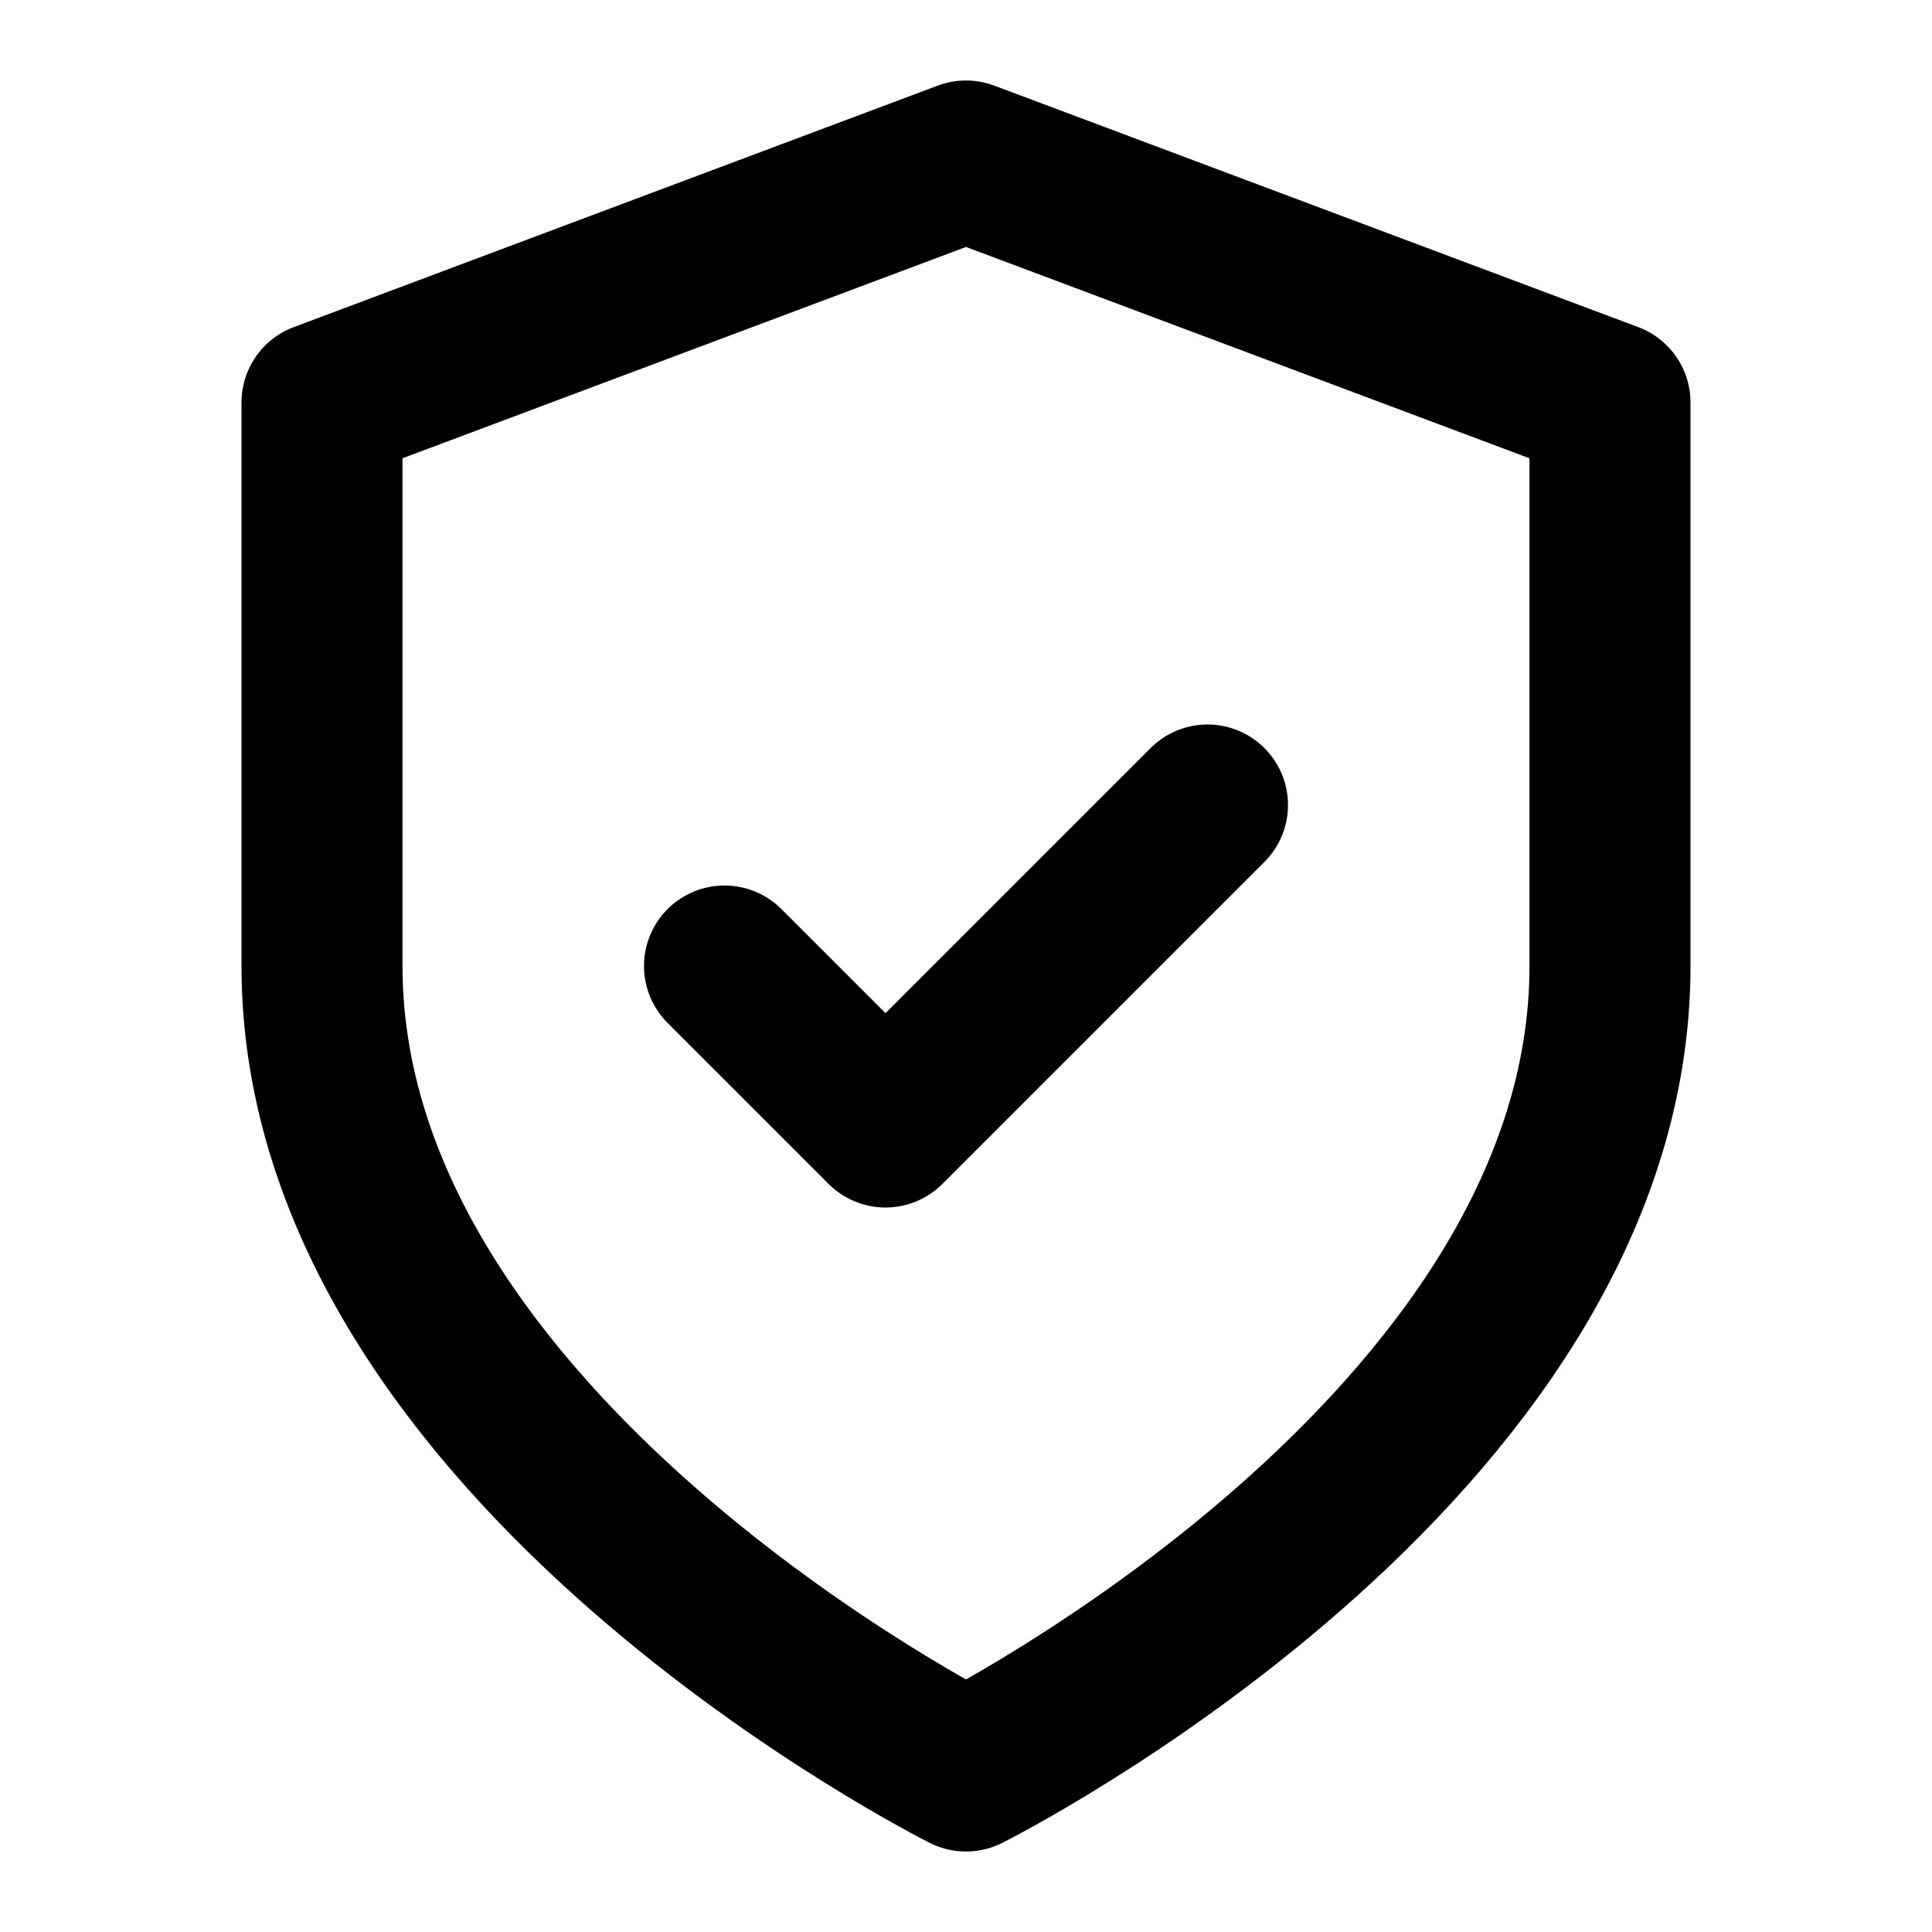
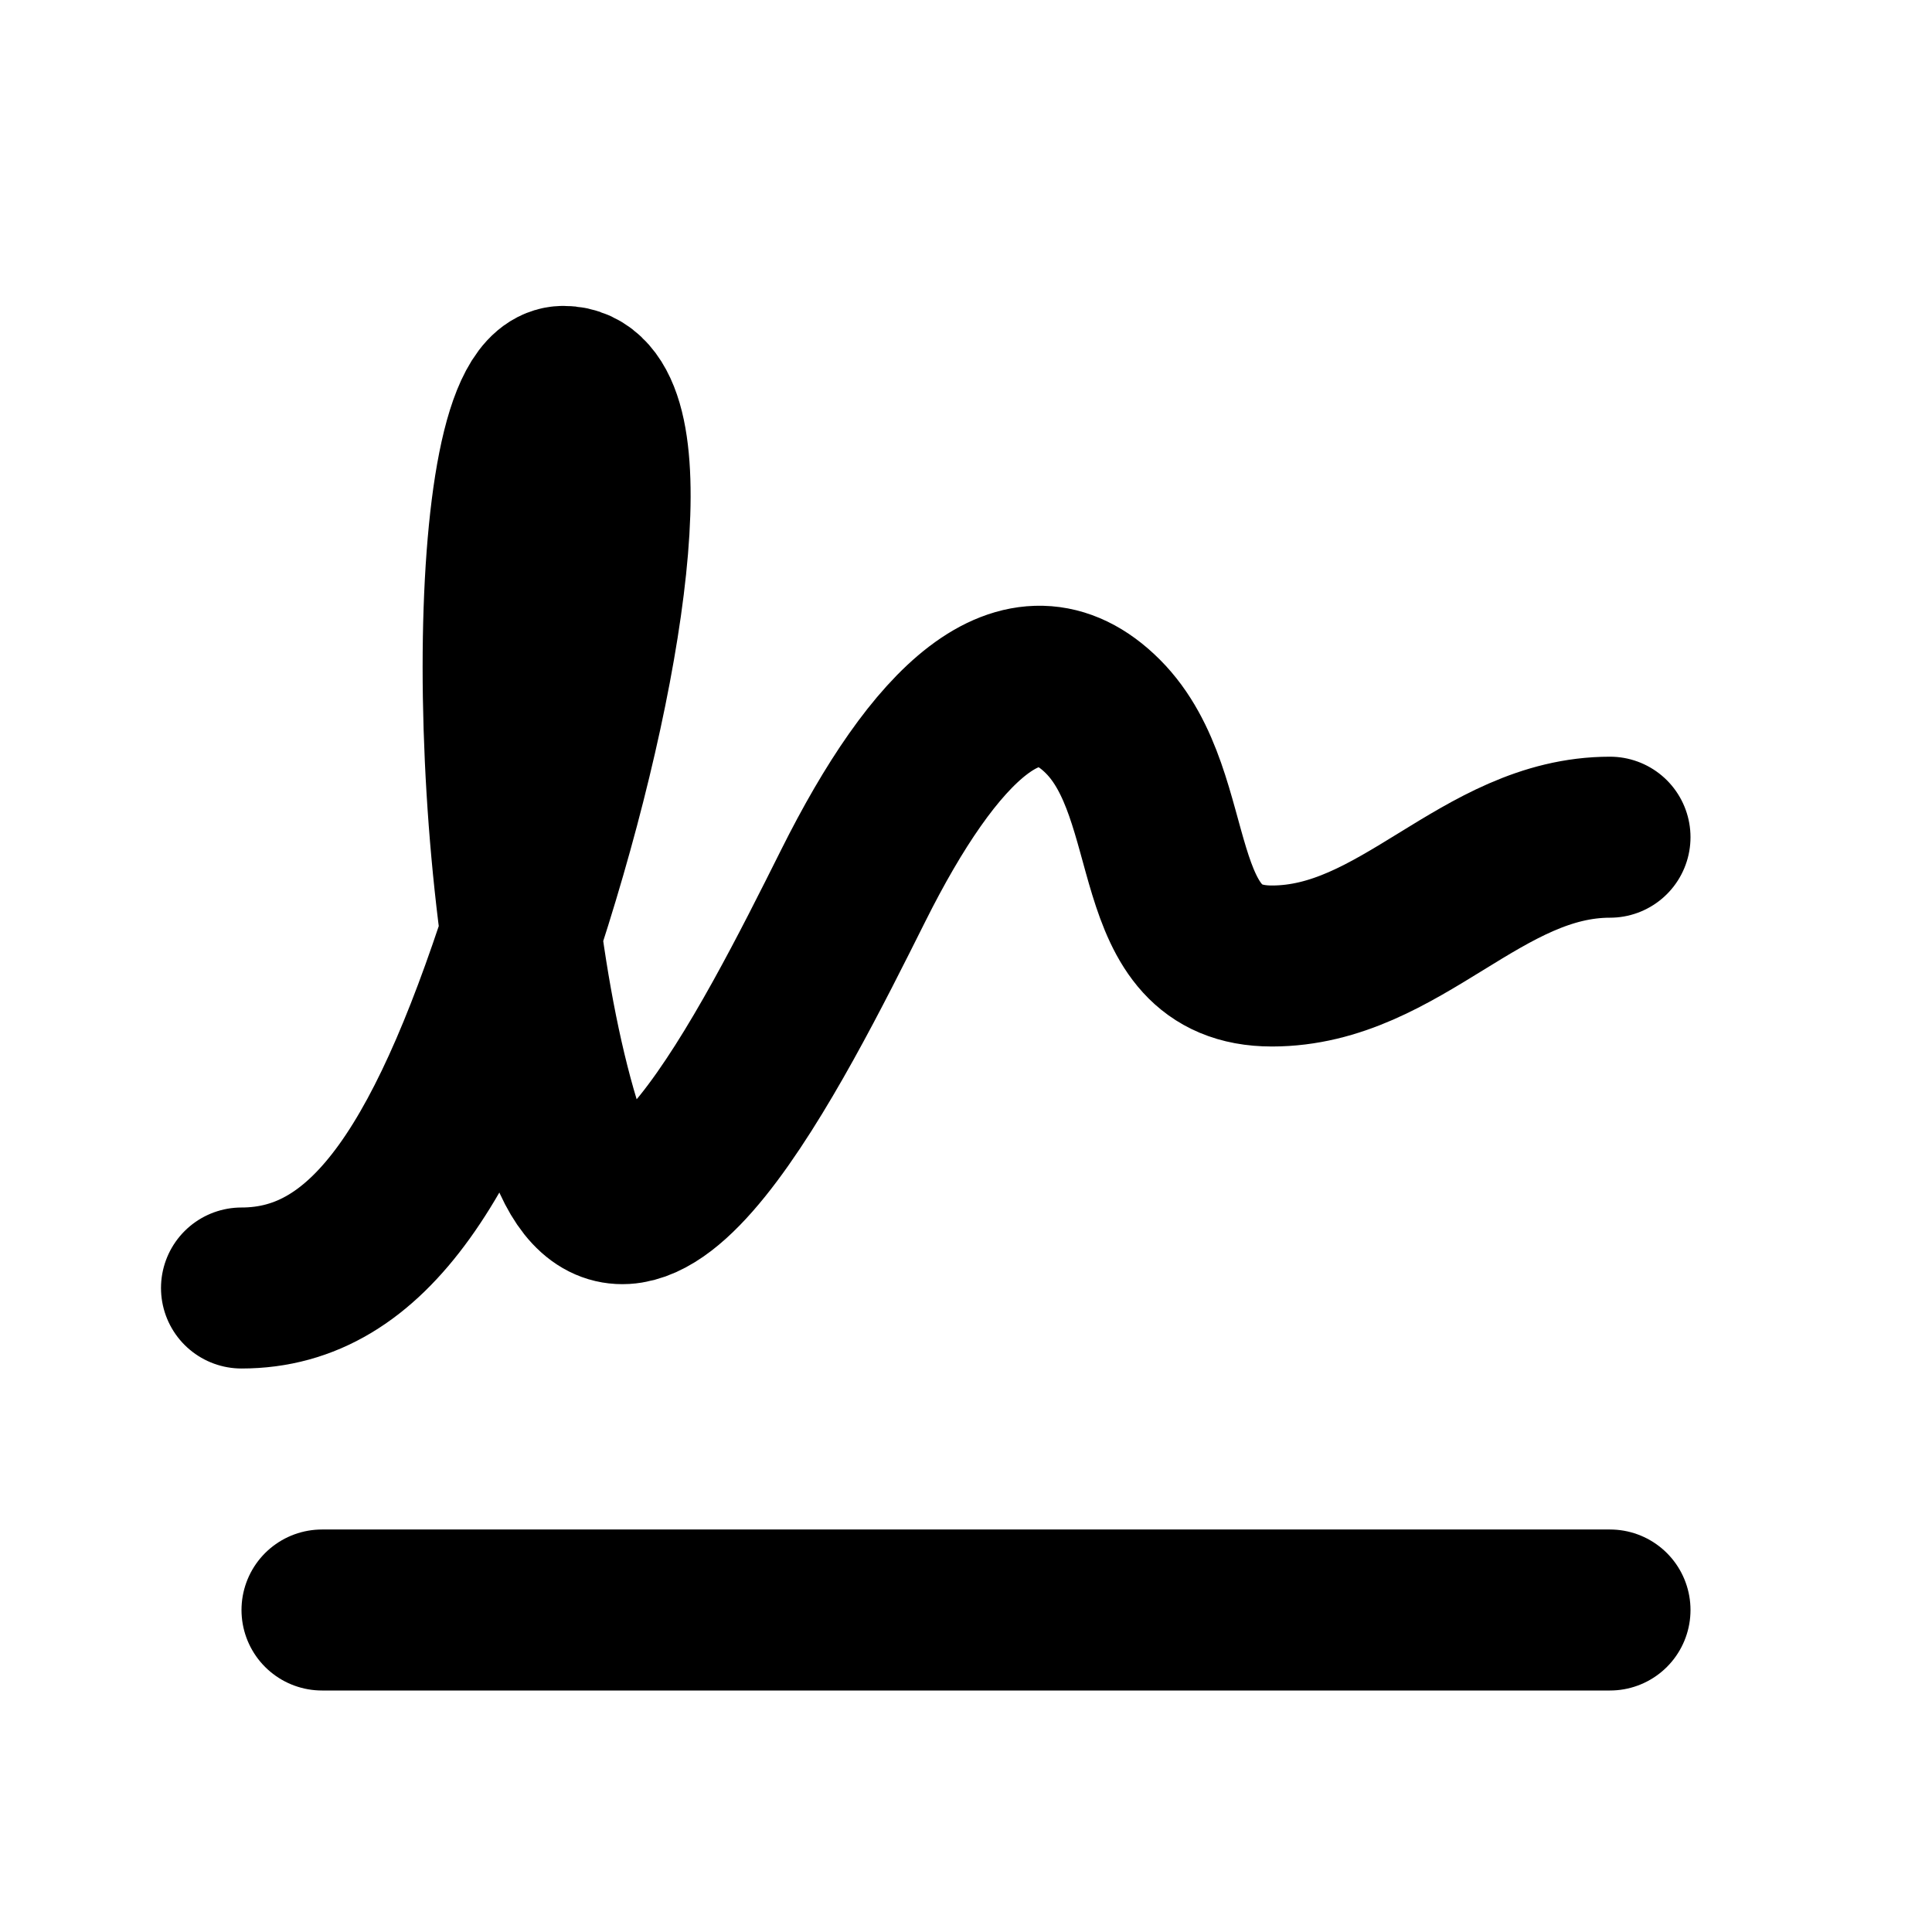
<svg xmlns="http://www.w3.org/2000/svg" viewBox="0 0 24 24" fill="none" stroke="#000000" stroke-width="2" stroke-linecap="round" stroke-linejoin="round">
-   <path d="M20 12V5l-8-3-8 3v7c0 6 8 10 8 10s8-4 8-10z" />
-   <path d="m9 12 2 2 4-4" />
+   <path d="M3 16c1.6 0 2.6-1.6 3.6-4.8S8 4.8 7 4.8s-1 6.2 0 9.3c.8 2.5 2.6-1.1 3.6-3.1s2.1-3.1 3.1-2.1.5 3.1 2.1 3.1 2.6-1.6 4.2-1.6" />
+   <path d="M4 20h16" />
</svg>
